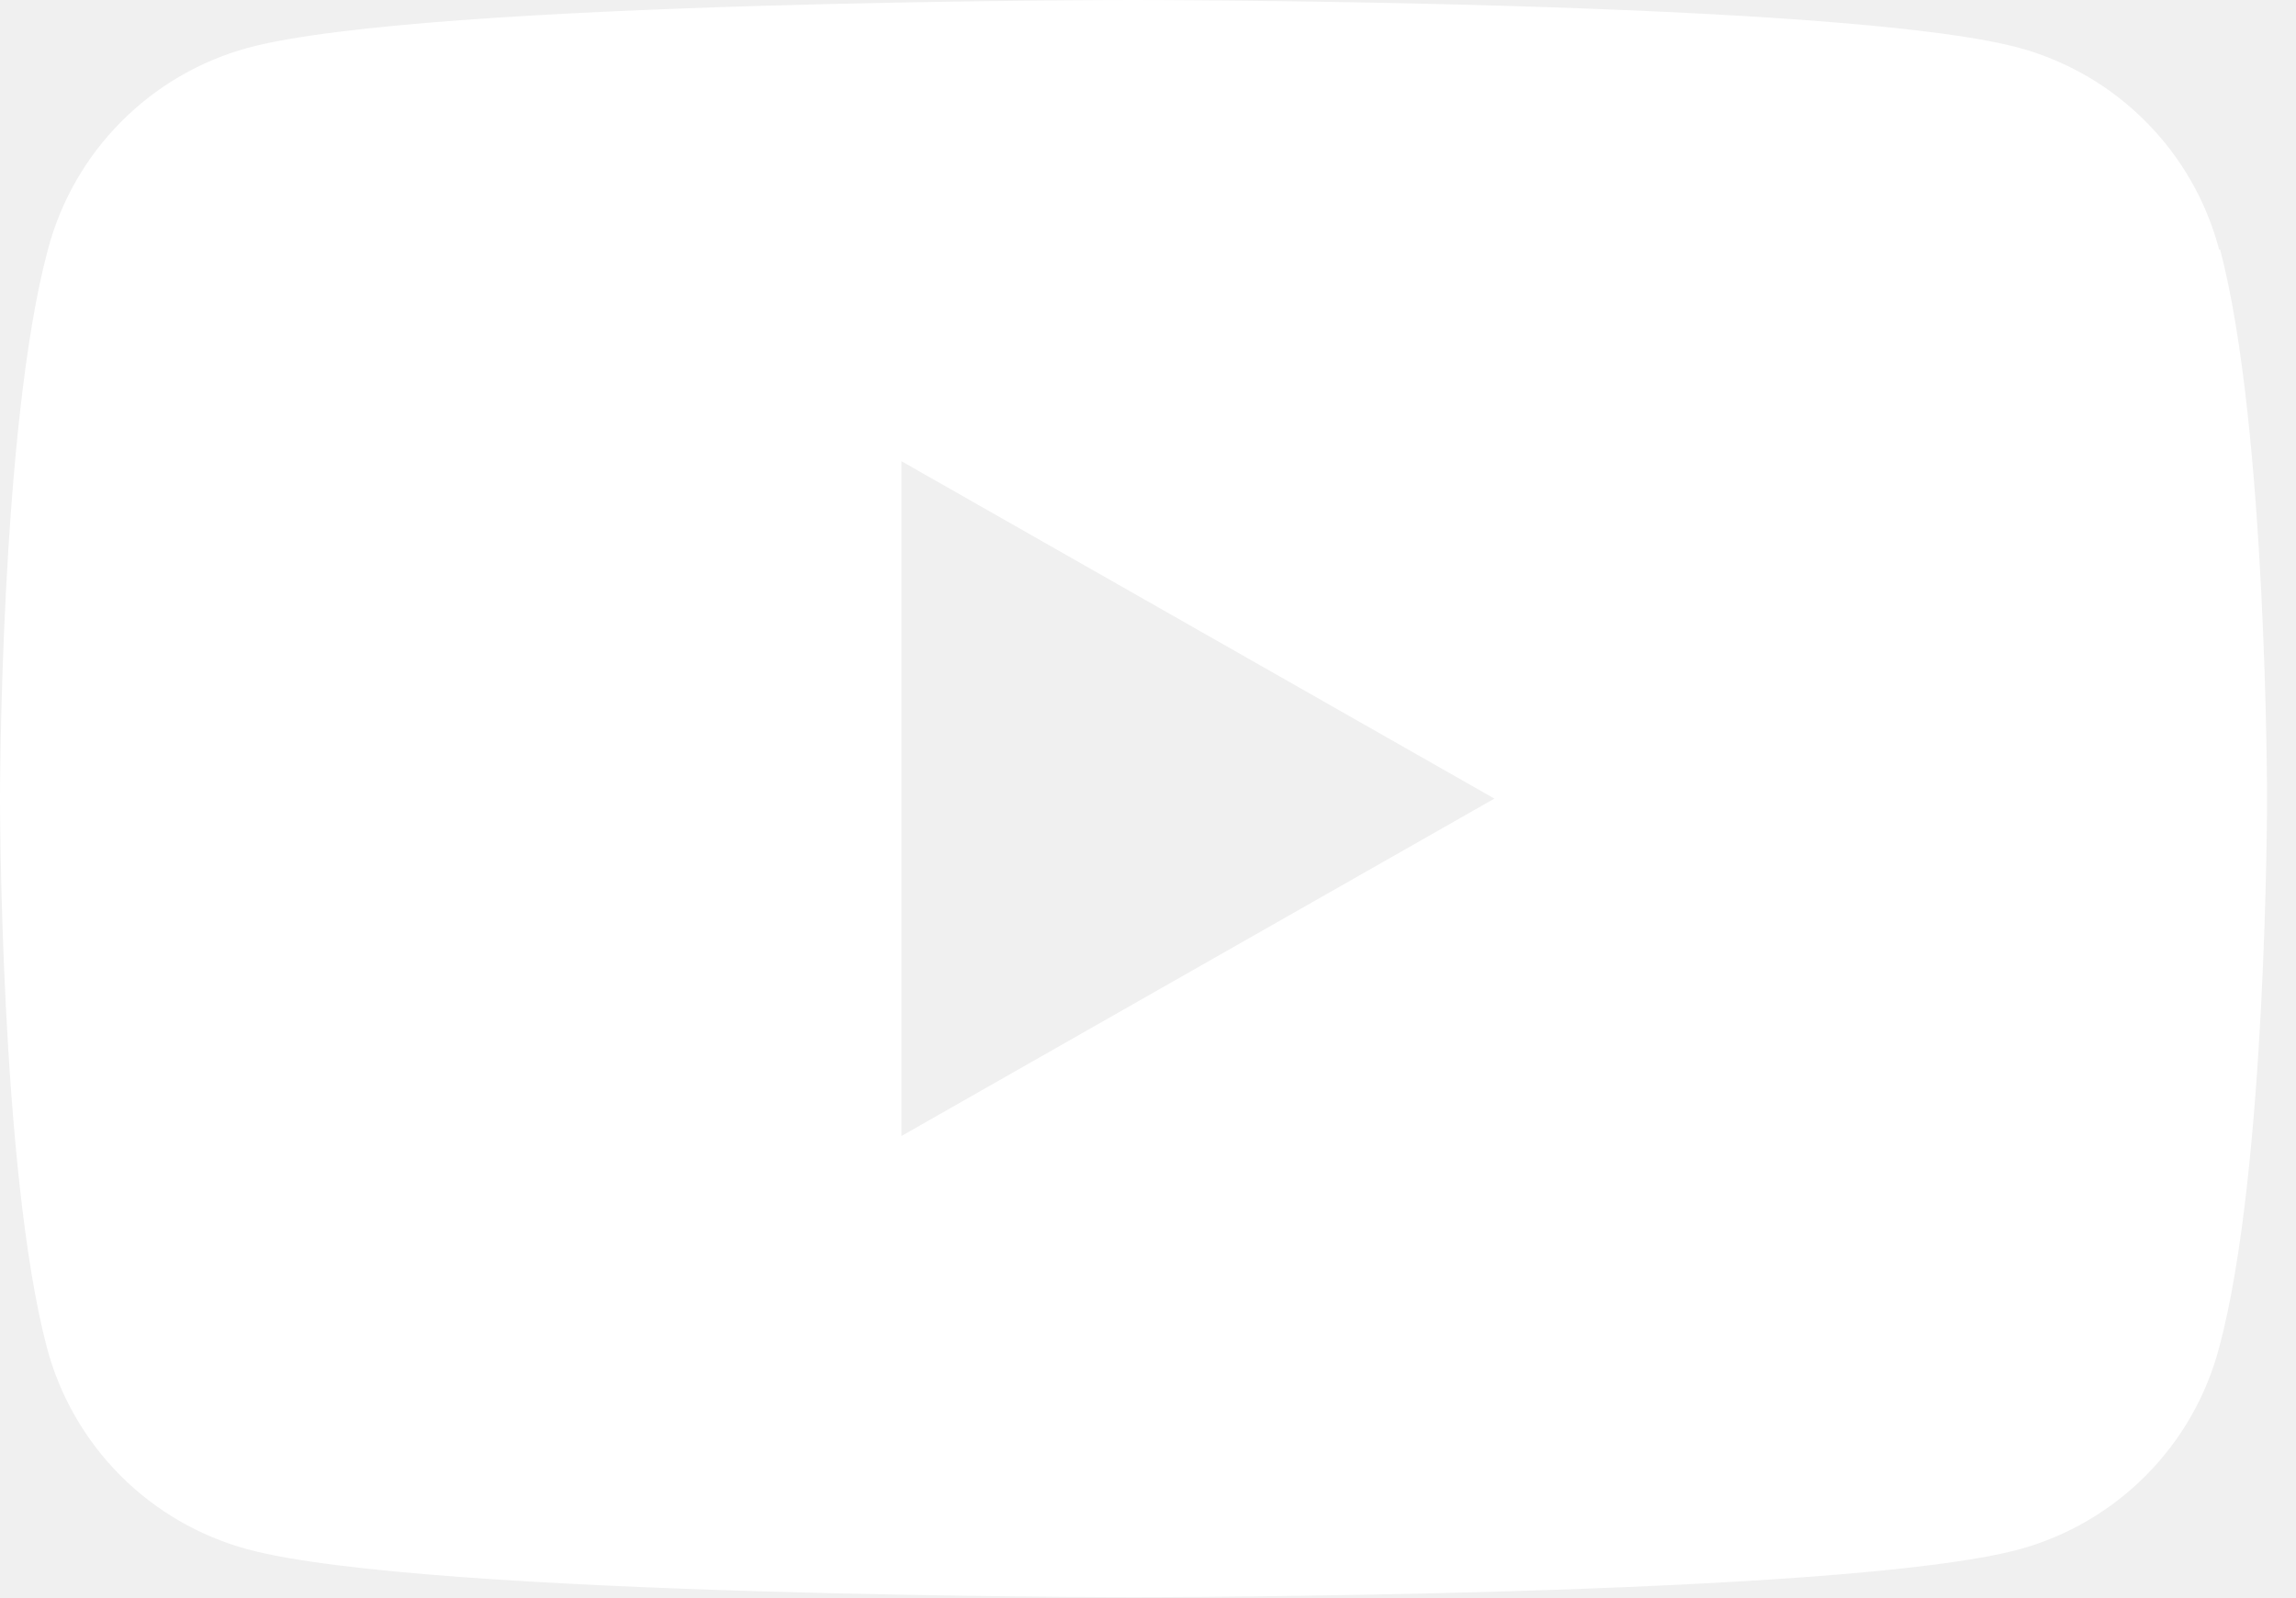
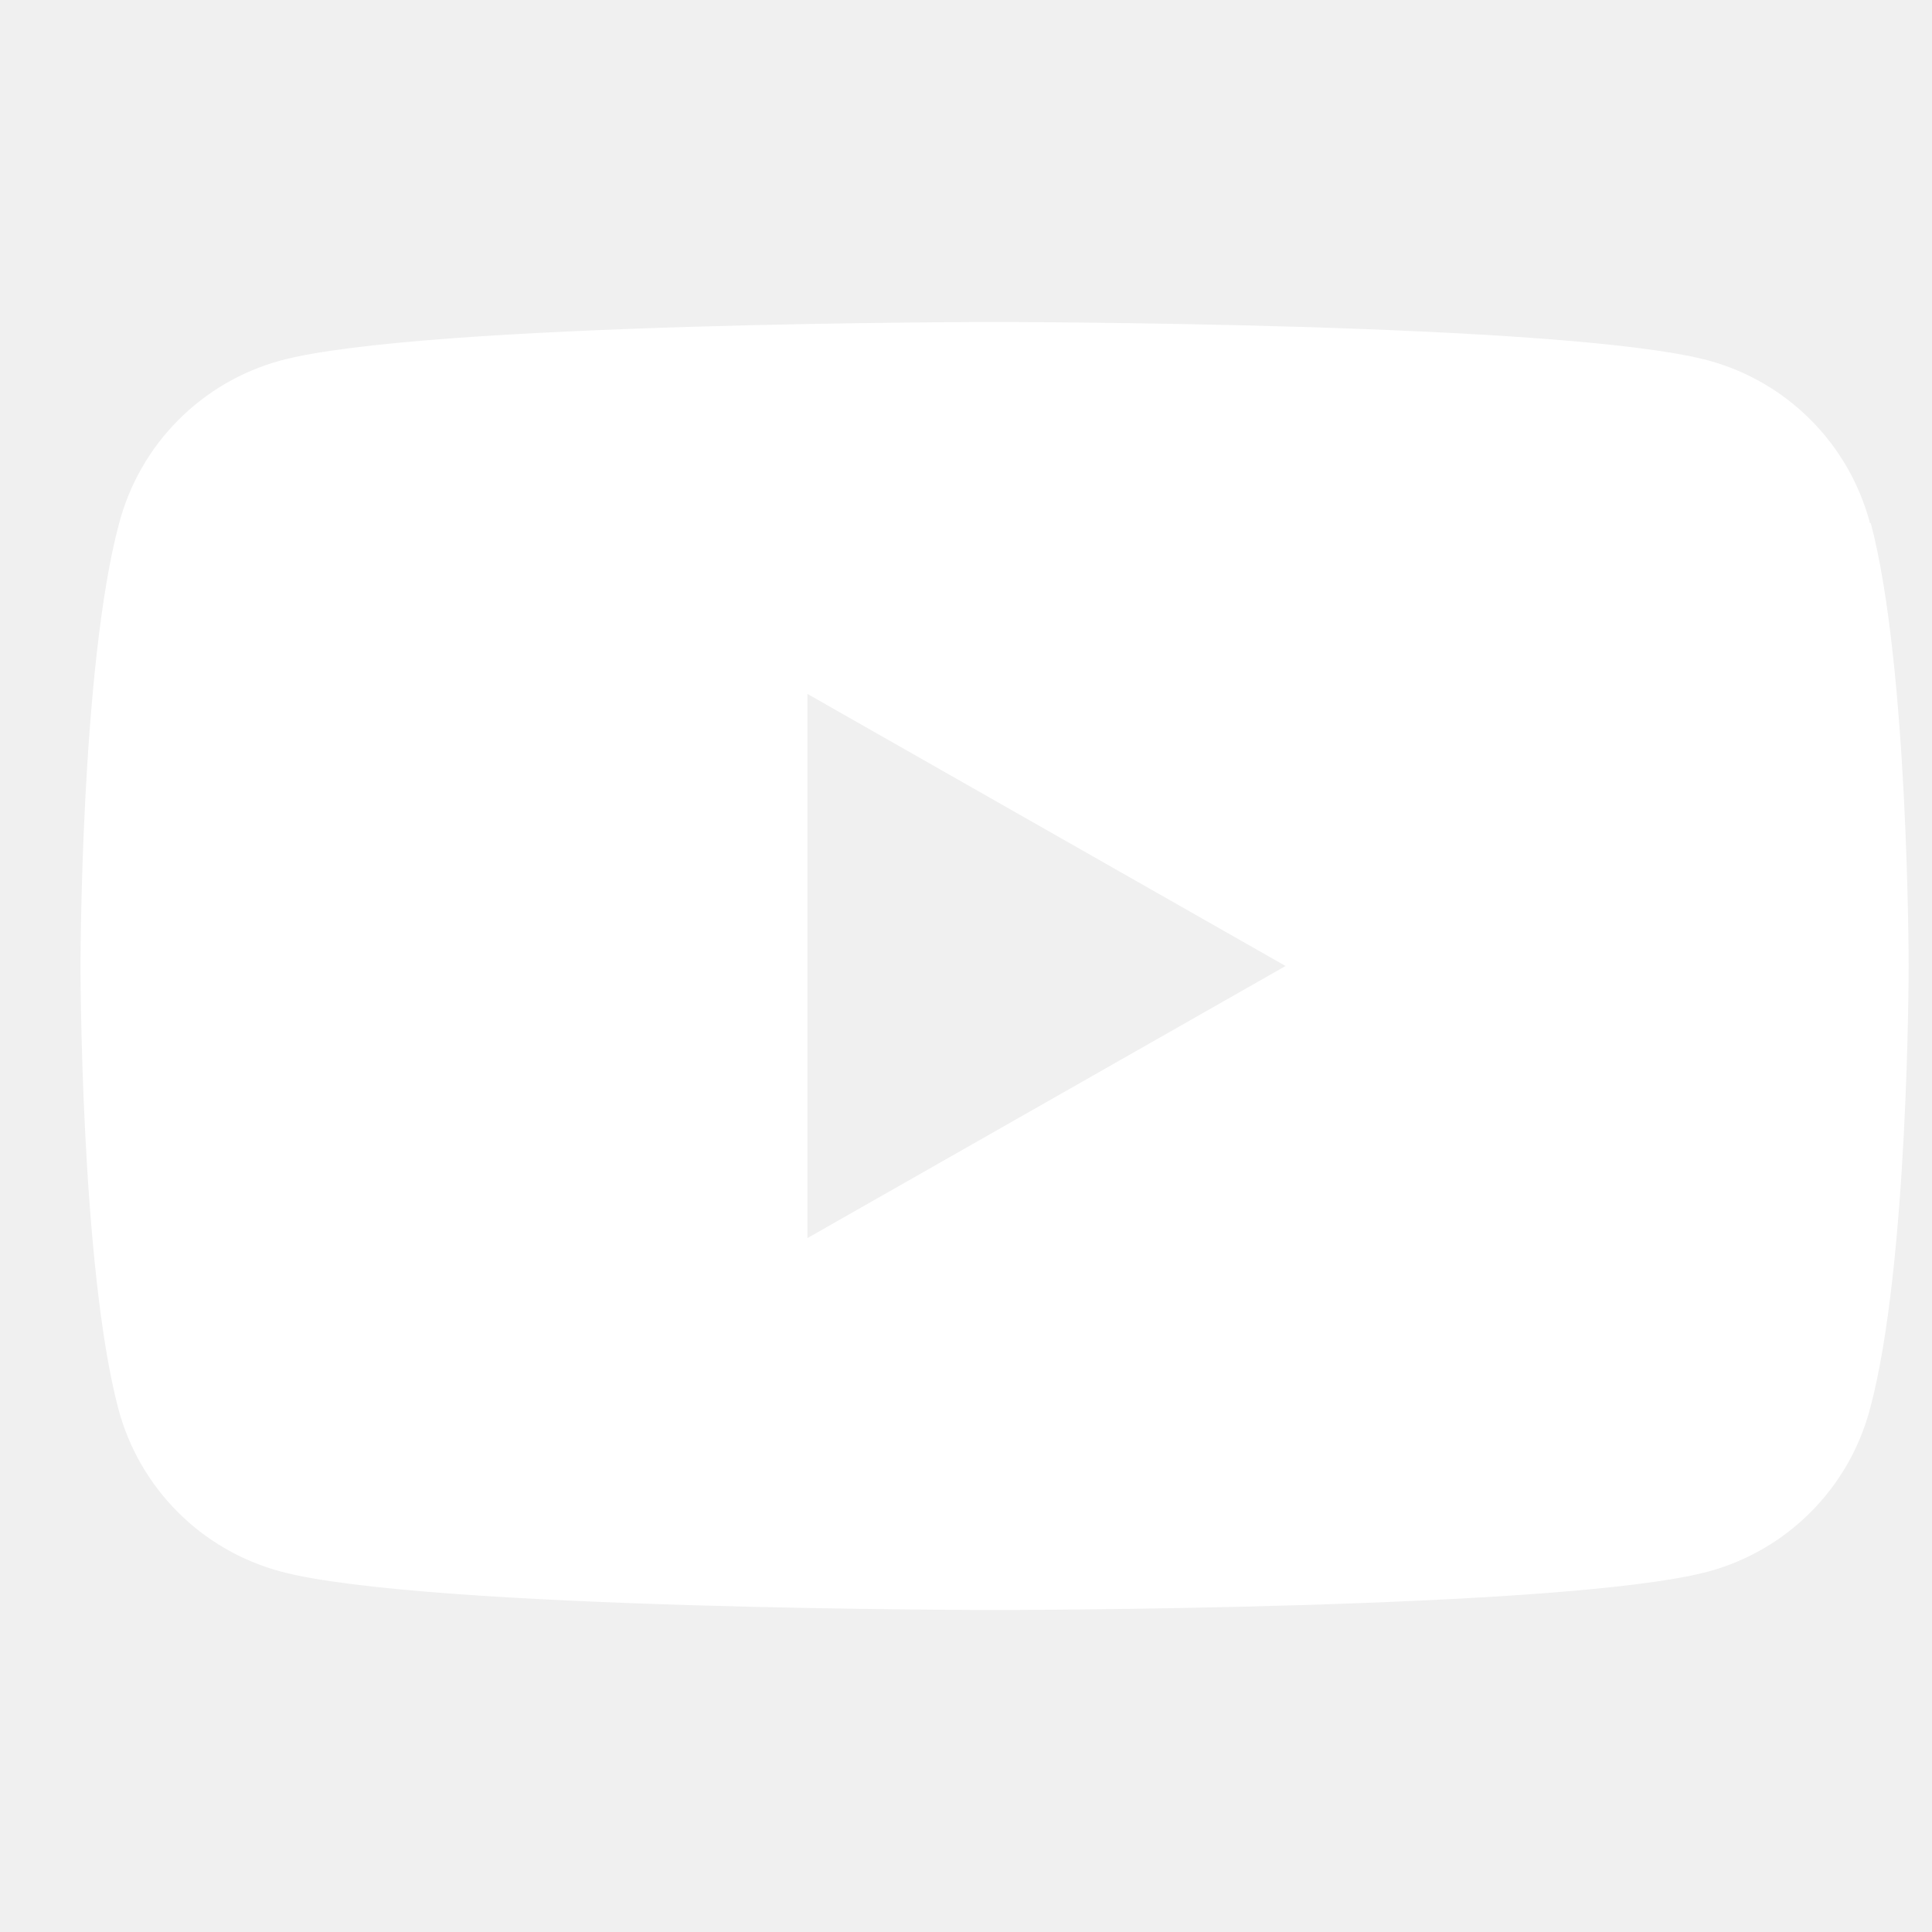
- <svg xmlns="http://www.w3.org/2000/svg" width="23" height="16" viewBox="0 0 23 16" fill="none">
-   <path d="M9.03 11.38V4.62L14.97 8L9.03 11.38ZM22.23 2.5C22.103 2.018 21.851 1.577 21.5 1.223C21.149 0.868 20.711 0.612 20.23 0.48C18.46 2.98023e-08 11.35 0 11.35 0C11.35 0 4.25 2.98023e-08 2.48 0.48C1.999 0.612 1.561 0.868 1.21 1.223C0.859 1.577 0.607 2.018 0.48 2.5C2.98023e-08 4.28 0 8 0 8C0 8 2.98023e-08 11.72 0.47 13.5C0.598 13.983 0.852 14.425 1.204 14.779C1.557 15.134 1.997 15.389 2.48 15.52C4.25 16 11.36 16 11.36 16C11.36 16 18.46 16 20.23 15.52C20.711 15.388 21.149 15.132 21.5 14.777C21.851 14.423 22.103 13.982 22.23 13.5C22.71 11.72 22.71 8 22.71 8C22.71 8 22.71 4.28 22.24 2.5H22.23Z" fill="white" />
+ <svg xmlns="http://www.w3.org/2000/svg" width="24" height="24" viewBox="0 0 24 24" fill="none">
+   <path d="M10.03 15.38V8.62L15.97 12L10.03 15.38ZM23.23 6.5C23.103 6.018 22.851 5.577 22.5 5.223C22.149 4.868 21.711 4.612 21.23 4.48C19.46 4 12.35 4 12.35 4C12.35 4 5.25 4 3.48 4.48C2.999 4.612 2.561 4.868 2.21 5.223C1.859 5.577 1.607 6.018 1.48 6.5C1 8.28 1 12 1 12C1 12 1 15.72 1.47 17.5C1.598 17.983 1.852 18.425 2.204 18.779C2.557 19.134 2.997 19.389 3.48 19.52C5.25 20 12.36 20 12.36 20C12.36 20 19.46 20 21.23 19.52C21.711 19.388 22.149 19.132 22.5 18.777C22.851 18.423 23.103 17.982 23.23 17.5C23.71 15.72 23.71 12 23.71 12C23.71 12 23.71 8.28 23.24 6.5H23.23Z" fill="white" />
</svg>
